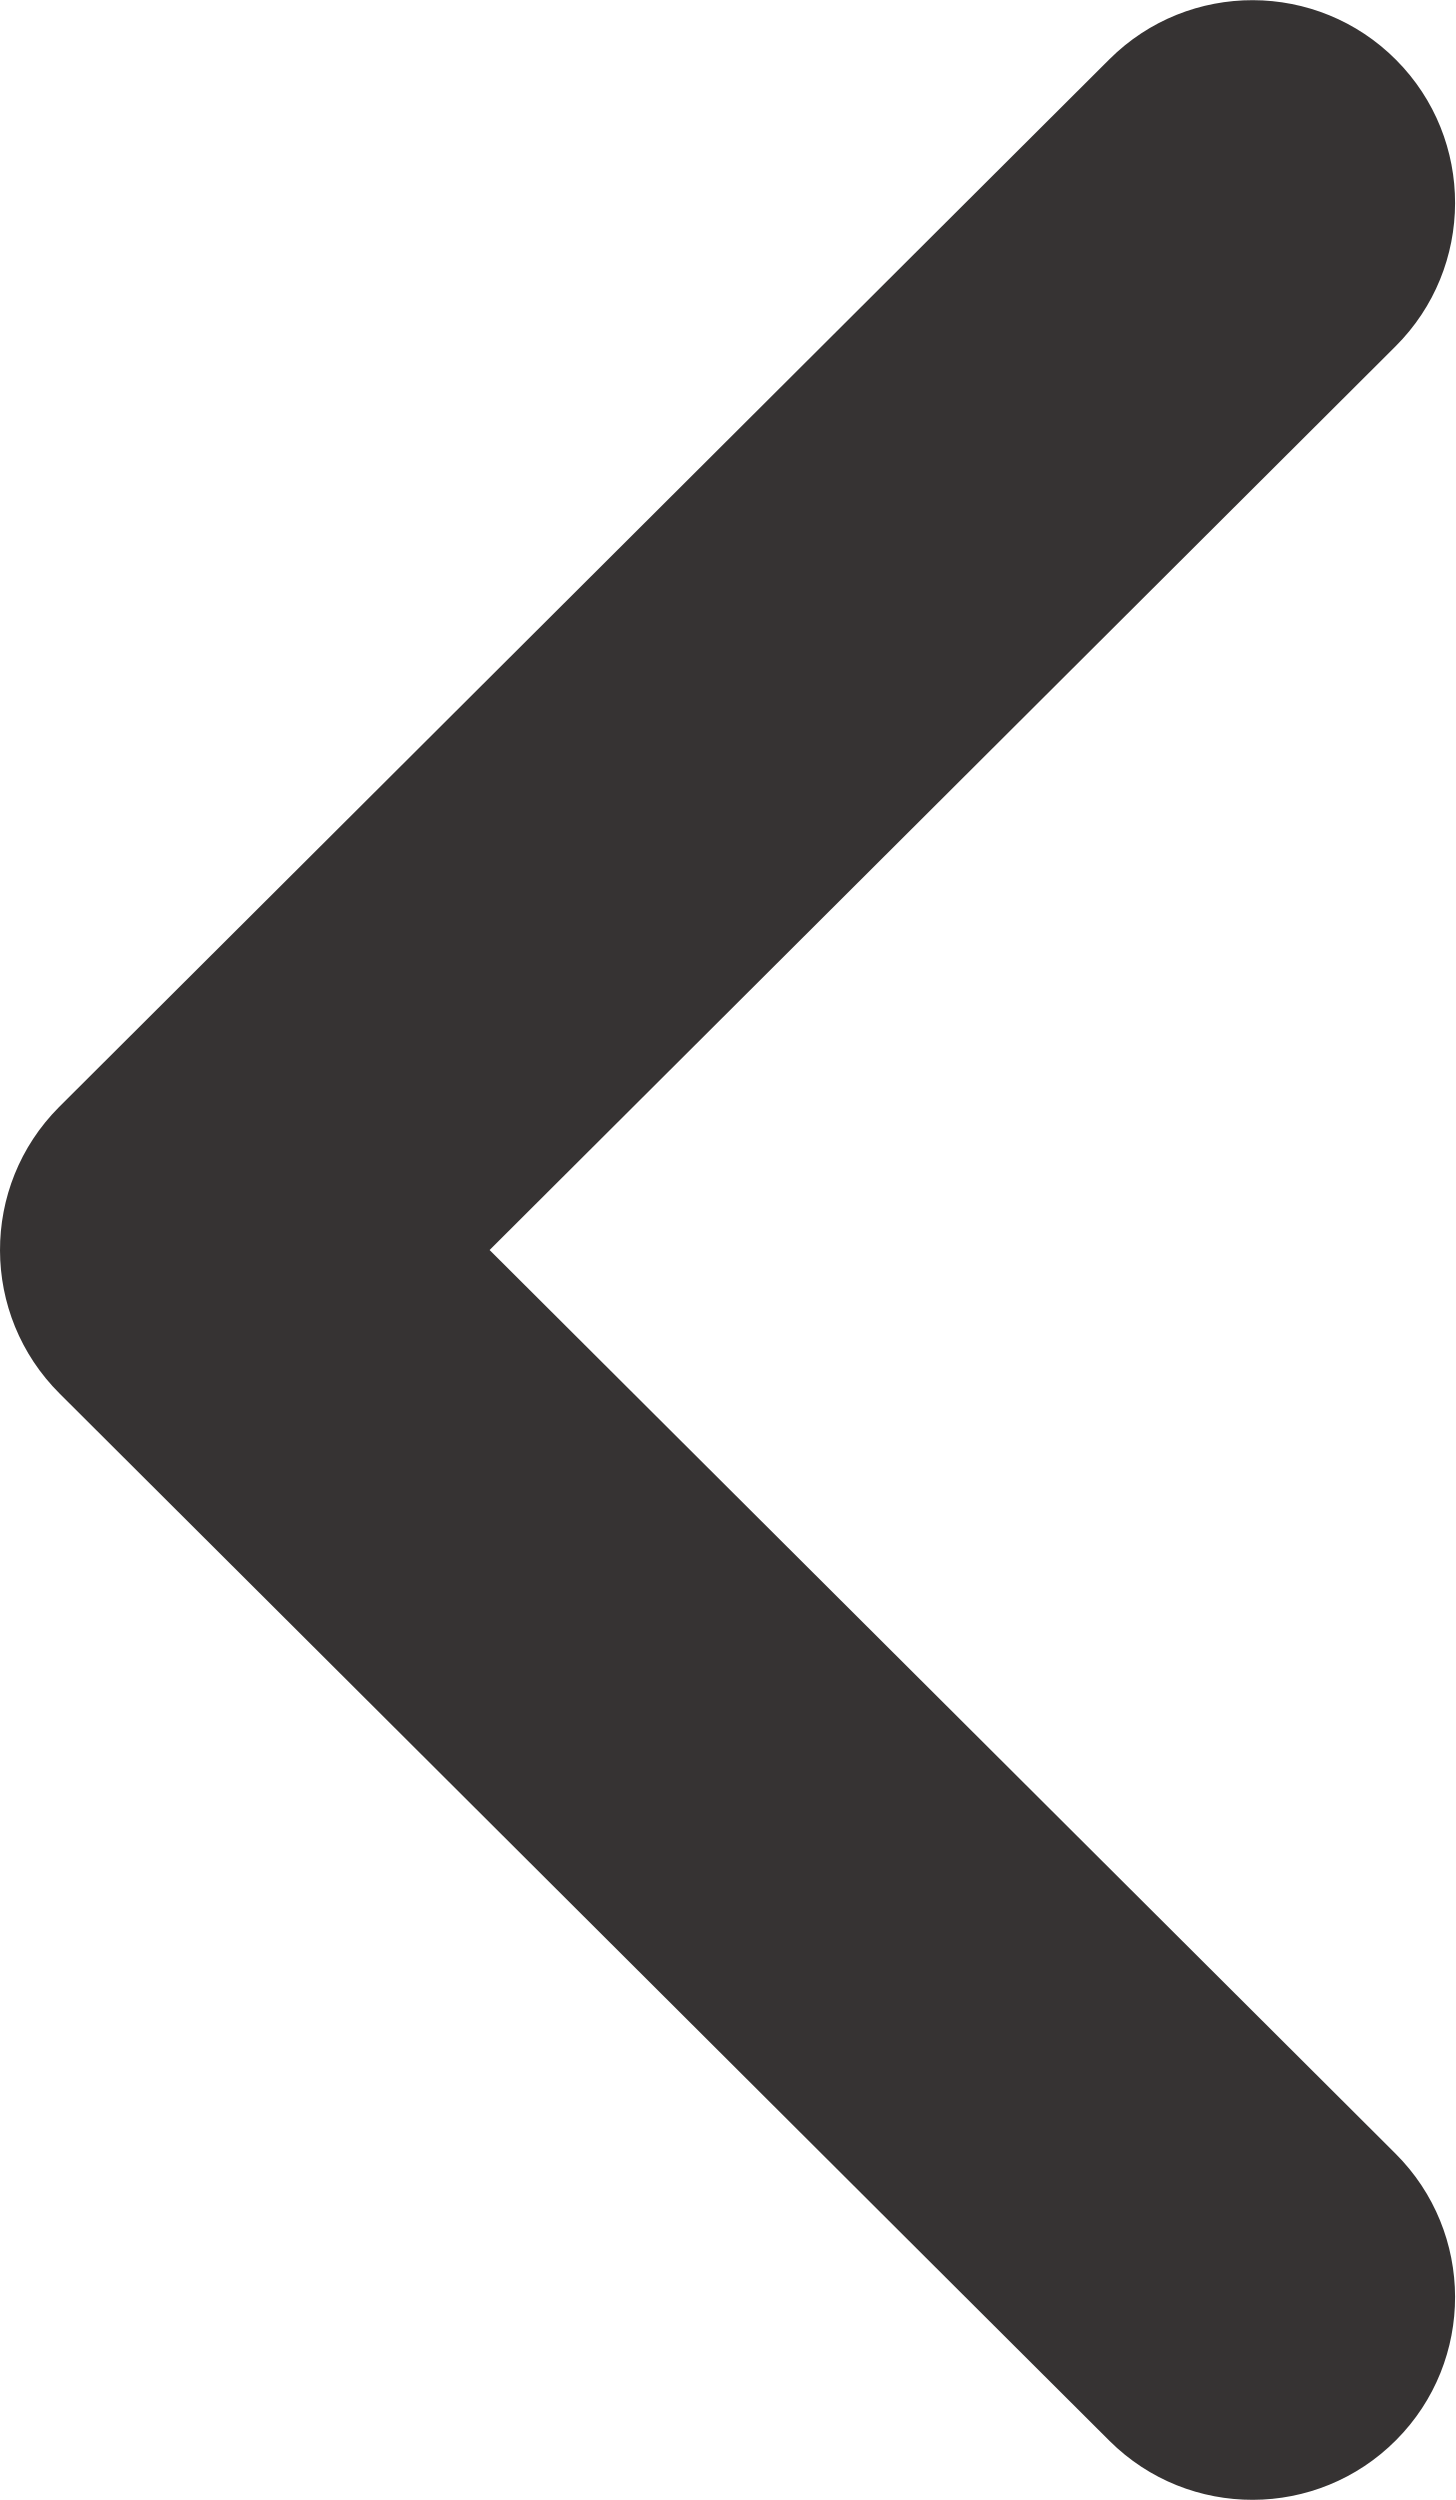
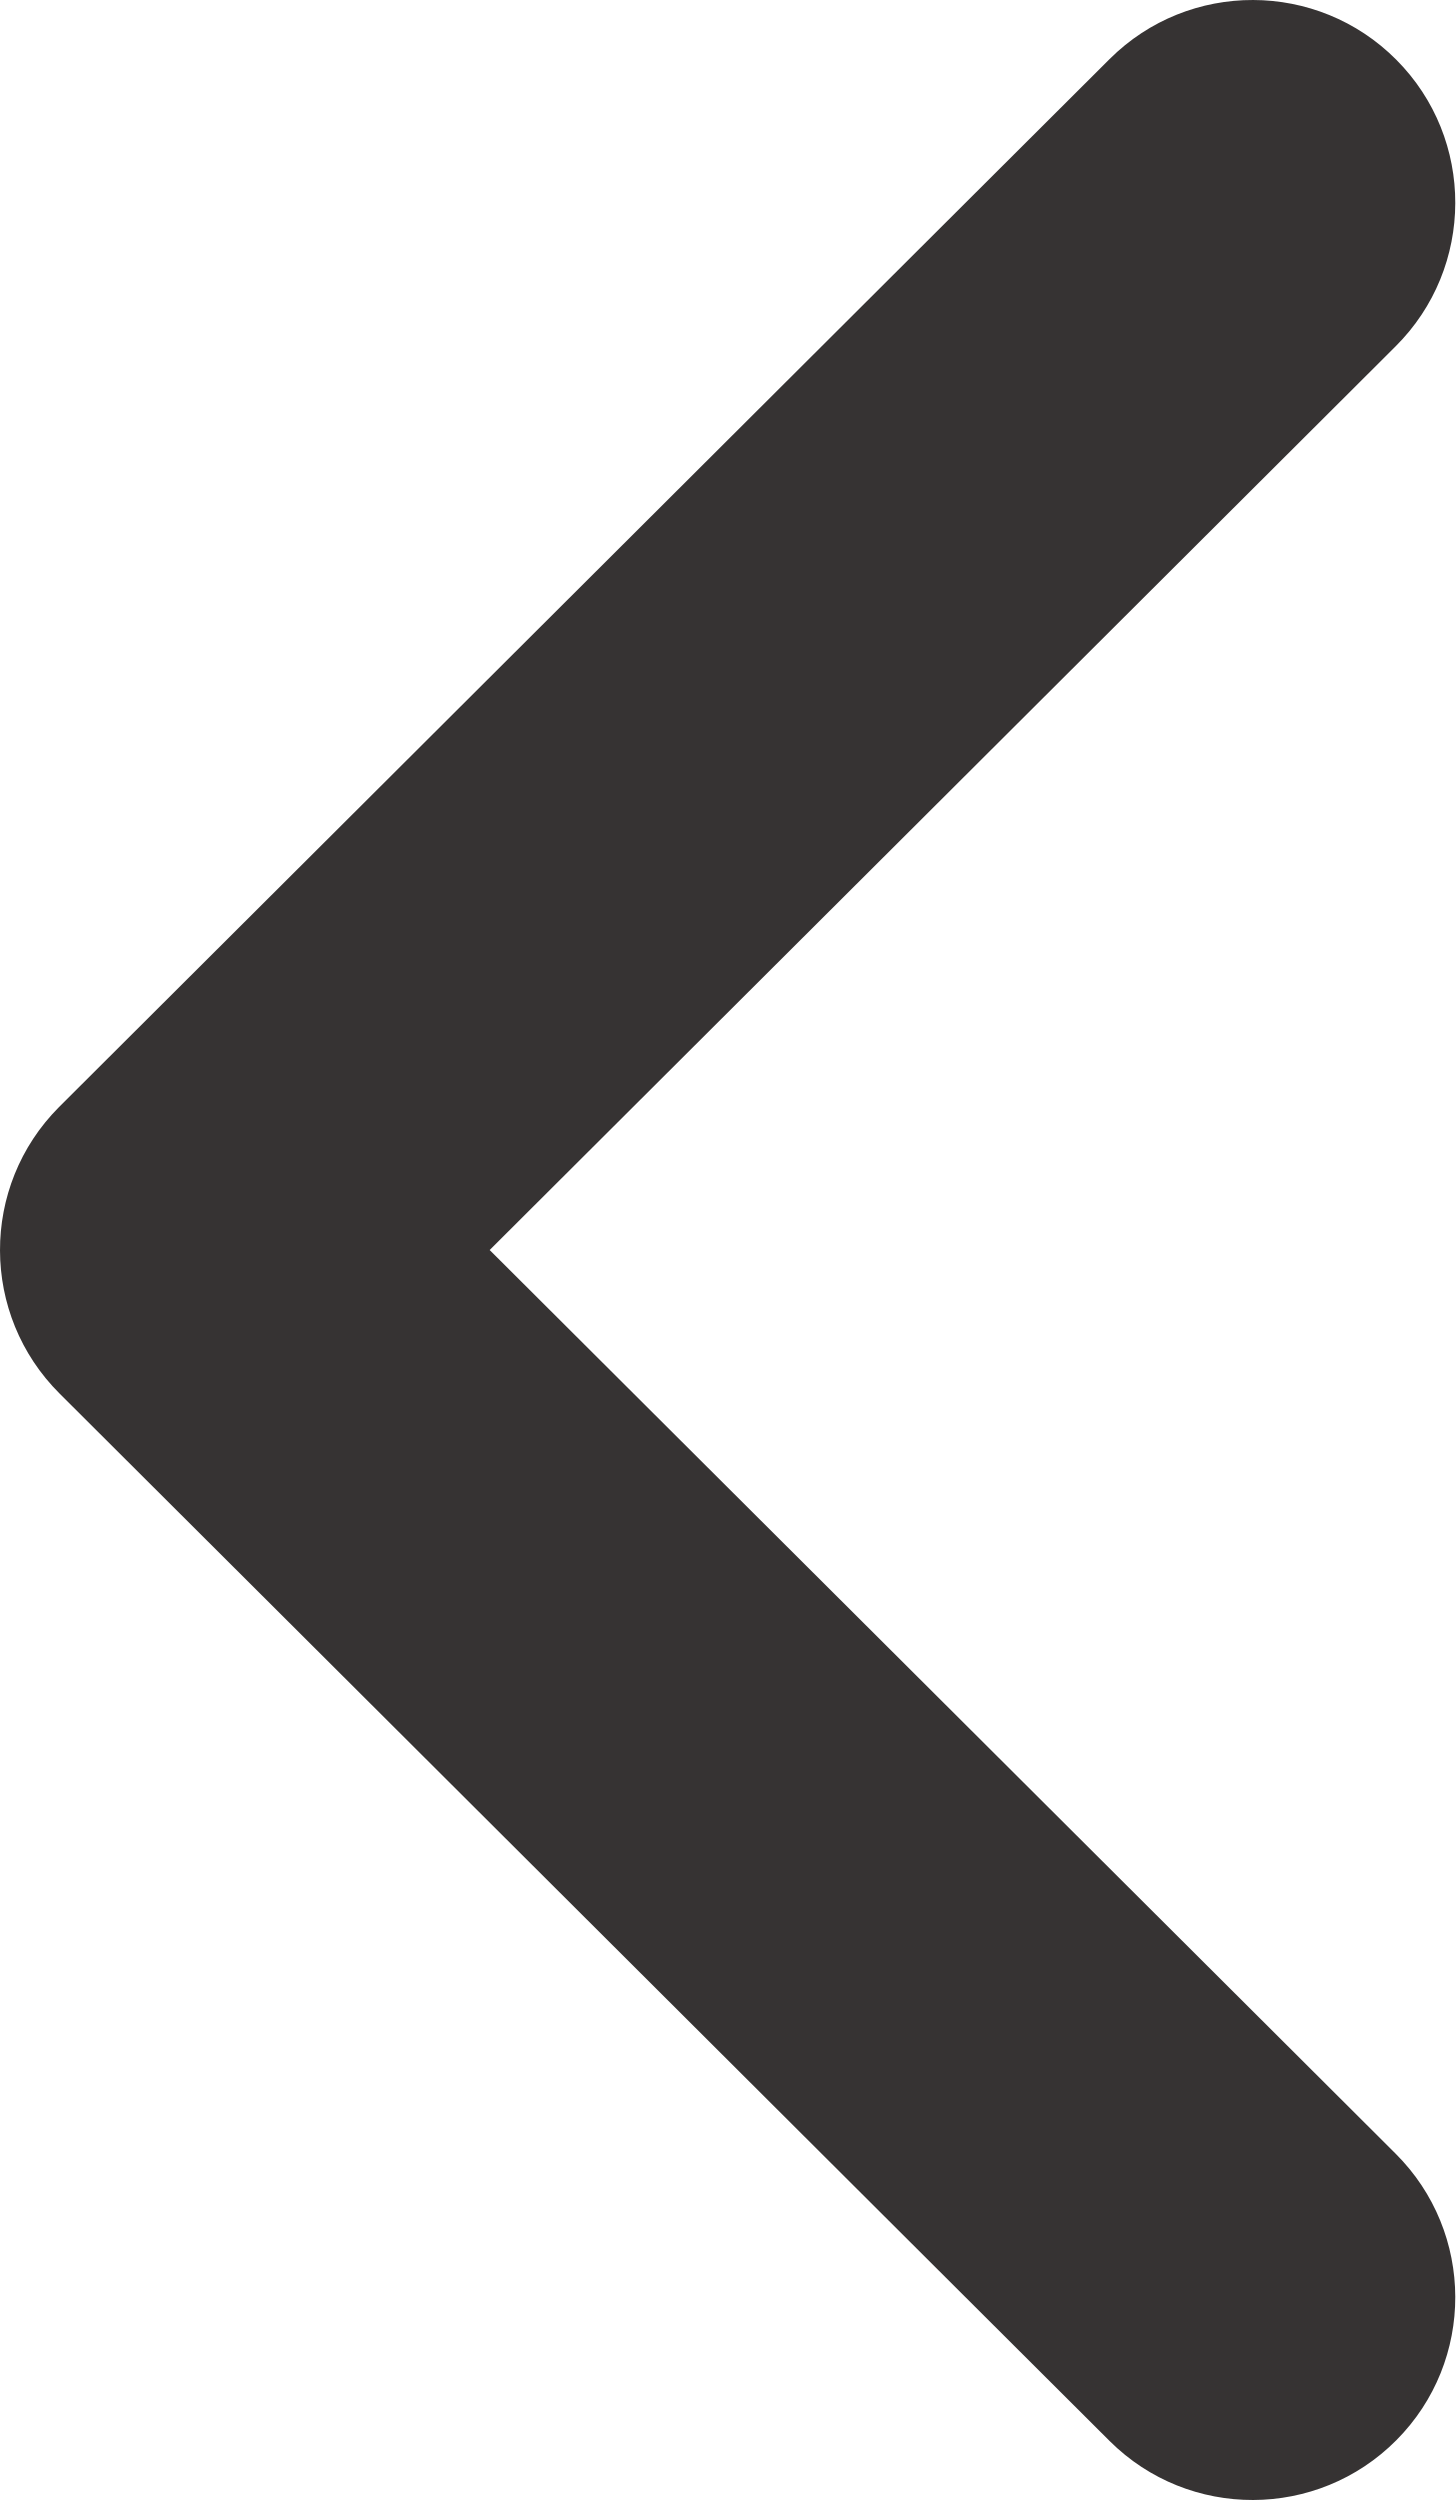
- <svg xmlns="http://www.w3.org/2000/svg" xml:space="preserve" width="298" height="512" shape-rendering="geometricPrecision" text-rendering="geometricPrecision" image-rendering="optimizeQuality" fill-rule="evenodd" clip-rule="evenodd" viewBox="0 0 298 511.93">
+ <svg xmlns="http://www.w3.org/2000/svg" xml:space="preserve" shape-rendering="geometricPrecision" text-rendering="geometricPrecision" image-rendering="optimizeQuality" fill-rule="evenodd" clip-rule="evenodd" viewBox="0 0 298 511.93">
  <path fill-rule="nonzero" fill="#363333" d="M285.77 441c16.24 16.17 16.32 42.46.15 58.7-16.16 16.24-42.45 16.32-58.69.16l-215-214.47c-16.24-16.16-16.32-42.45-.15-58.69L227.23 12.08c16.24-16.17 42.53-16.09 58.69.15 16.17 16.24 16.09 42.54-.15 58.7l-185.5 185.04L285.77 441z" />
</svg>
